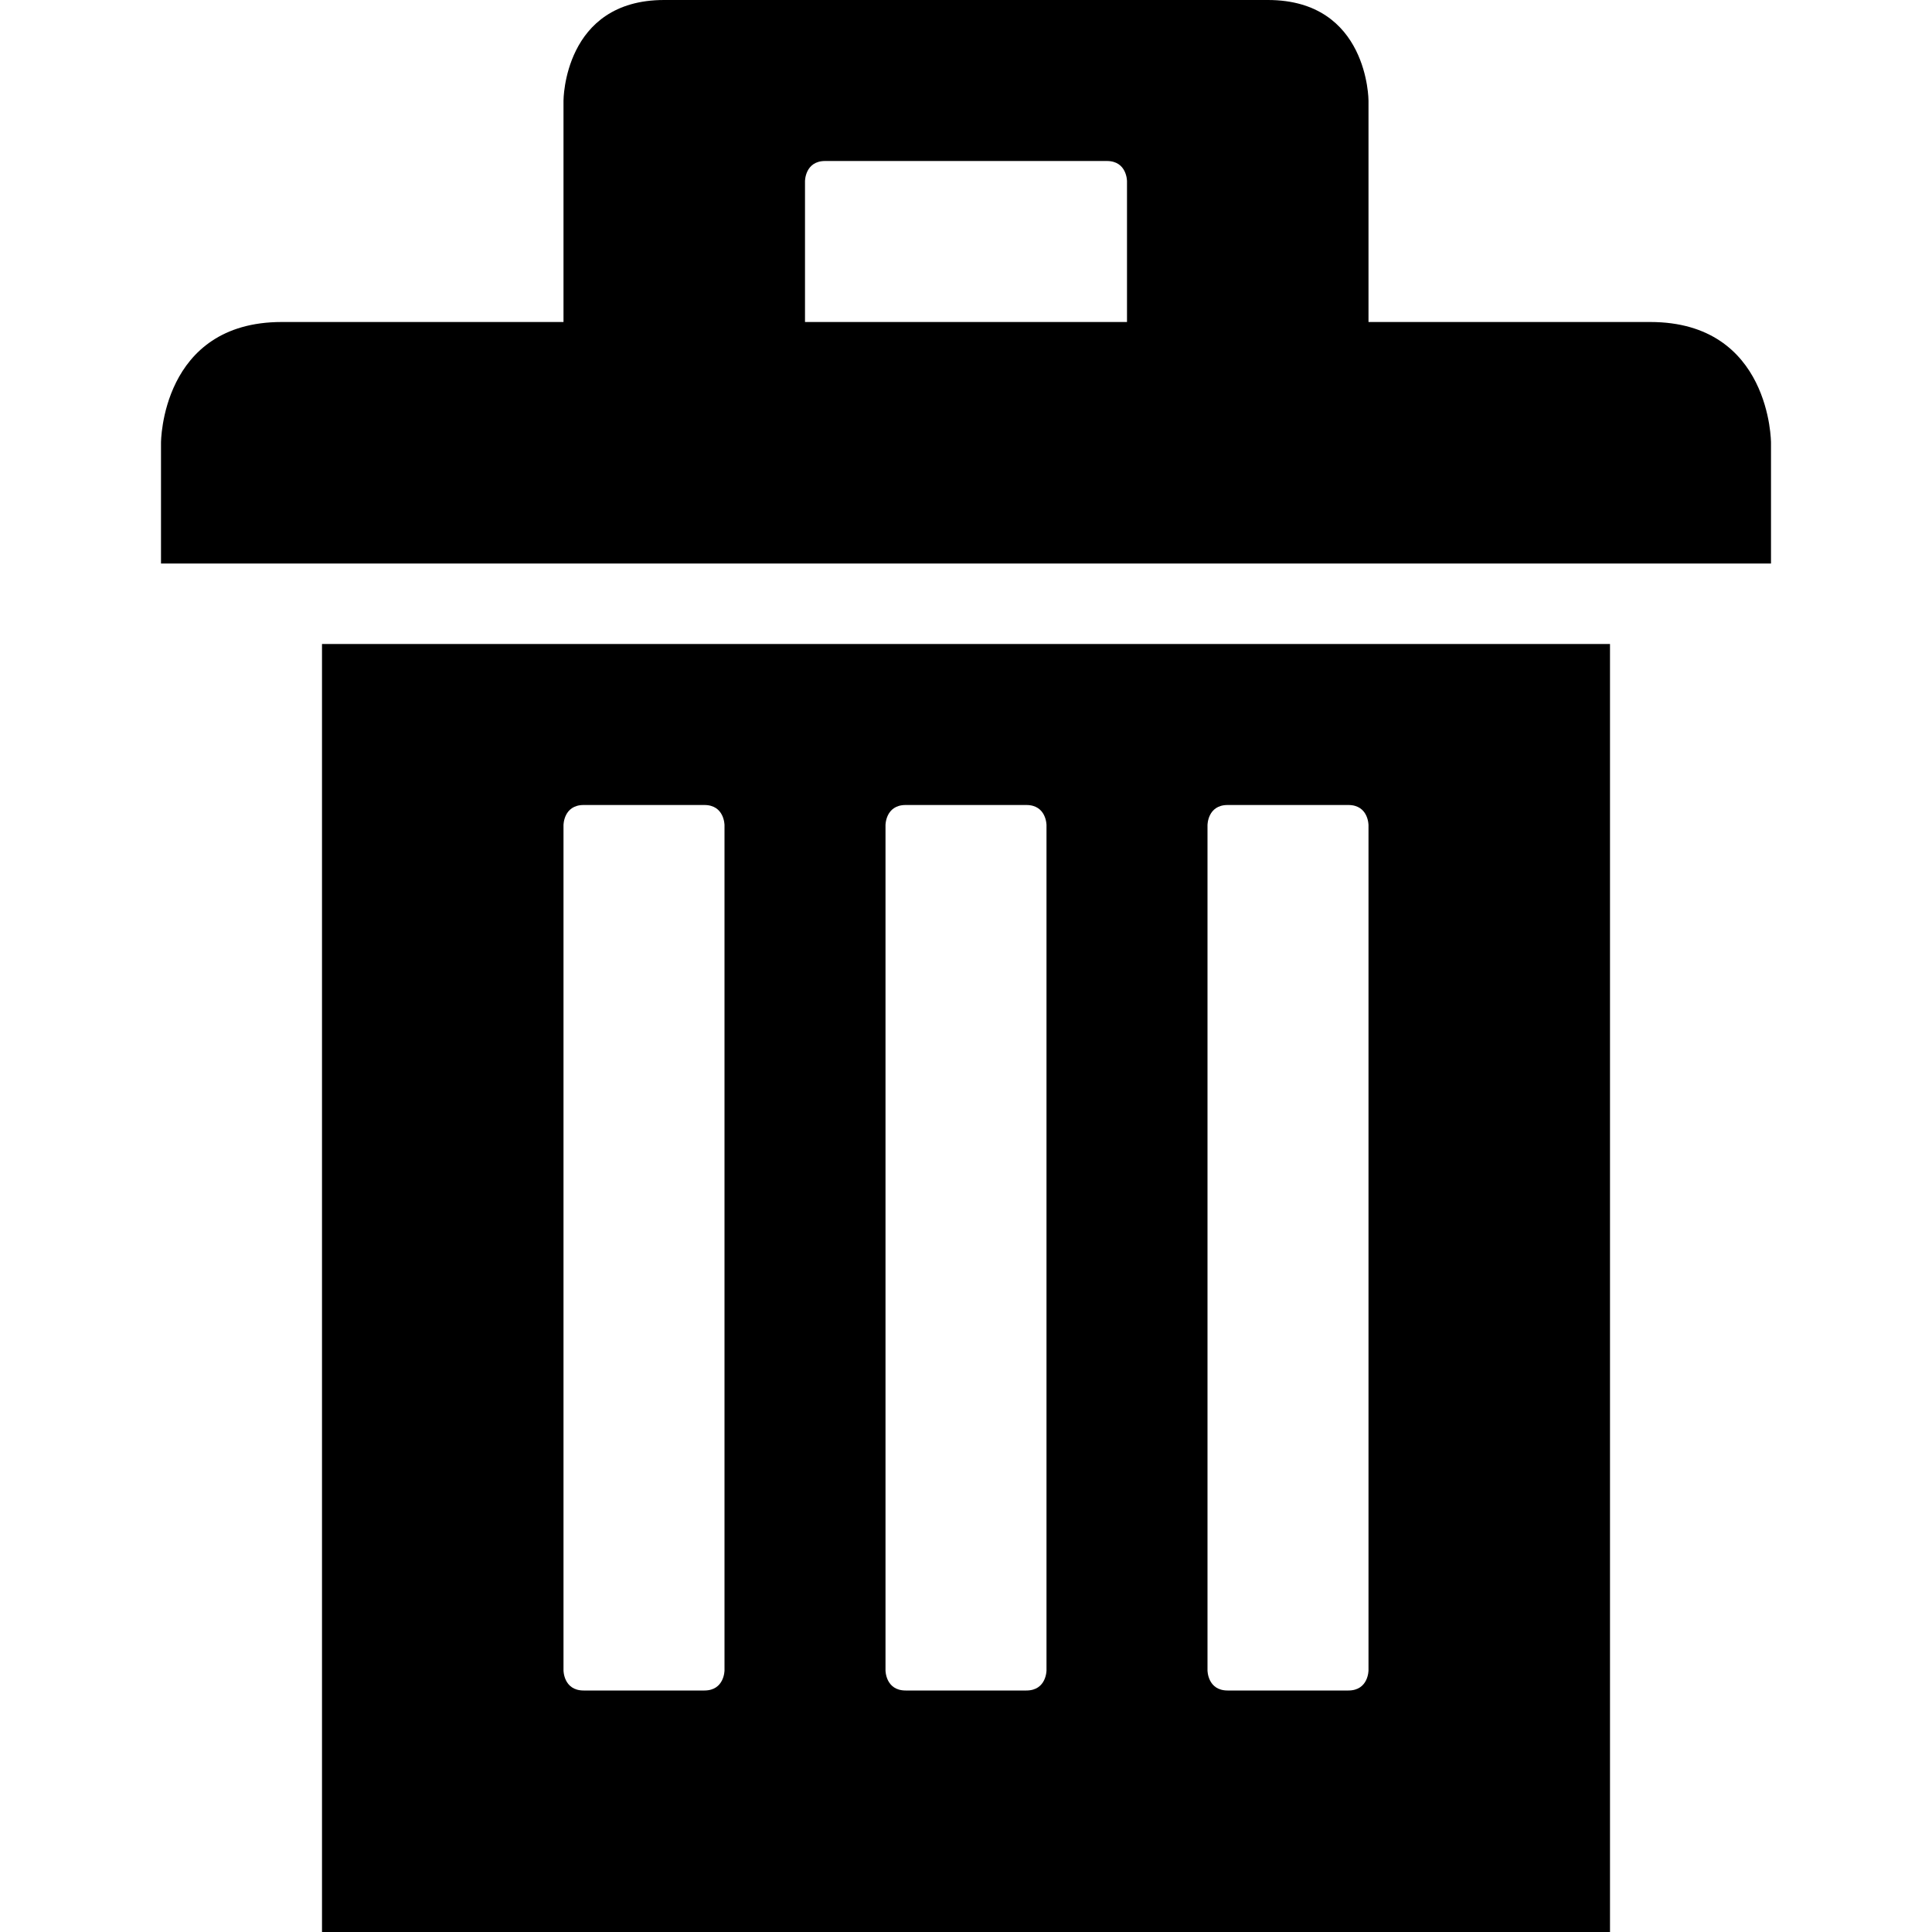
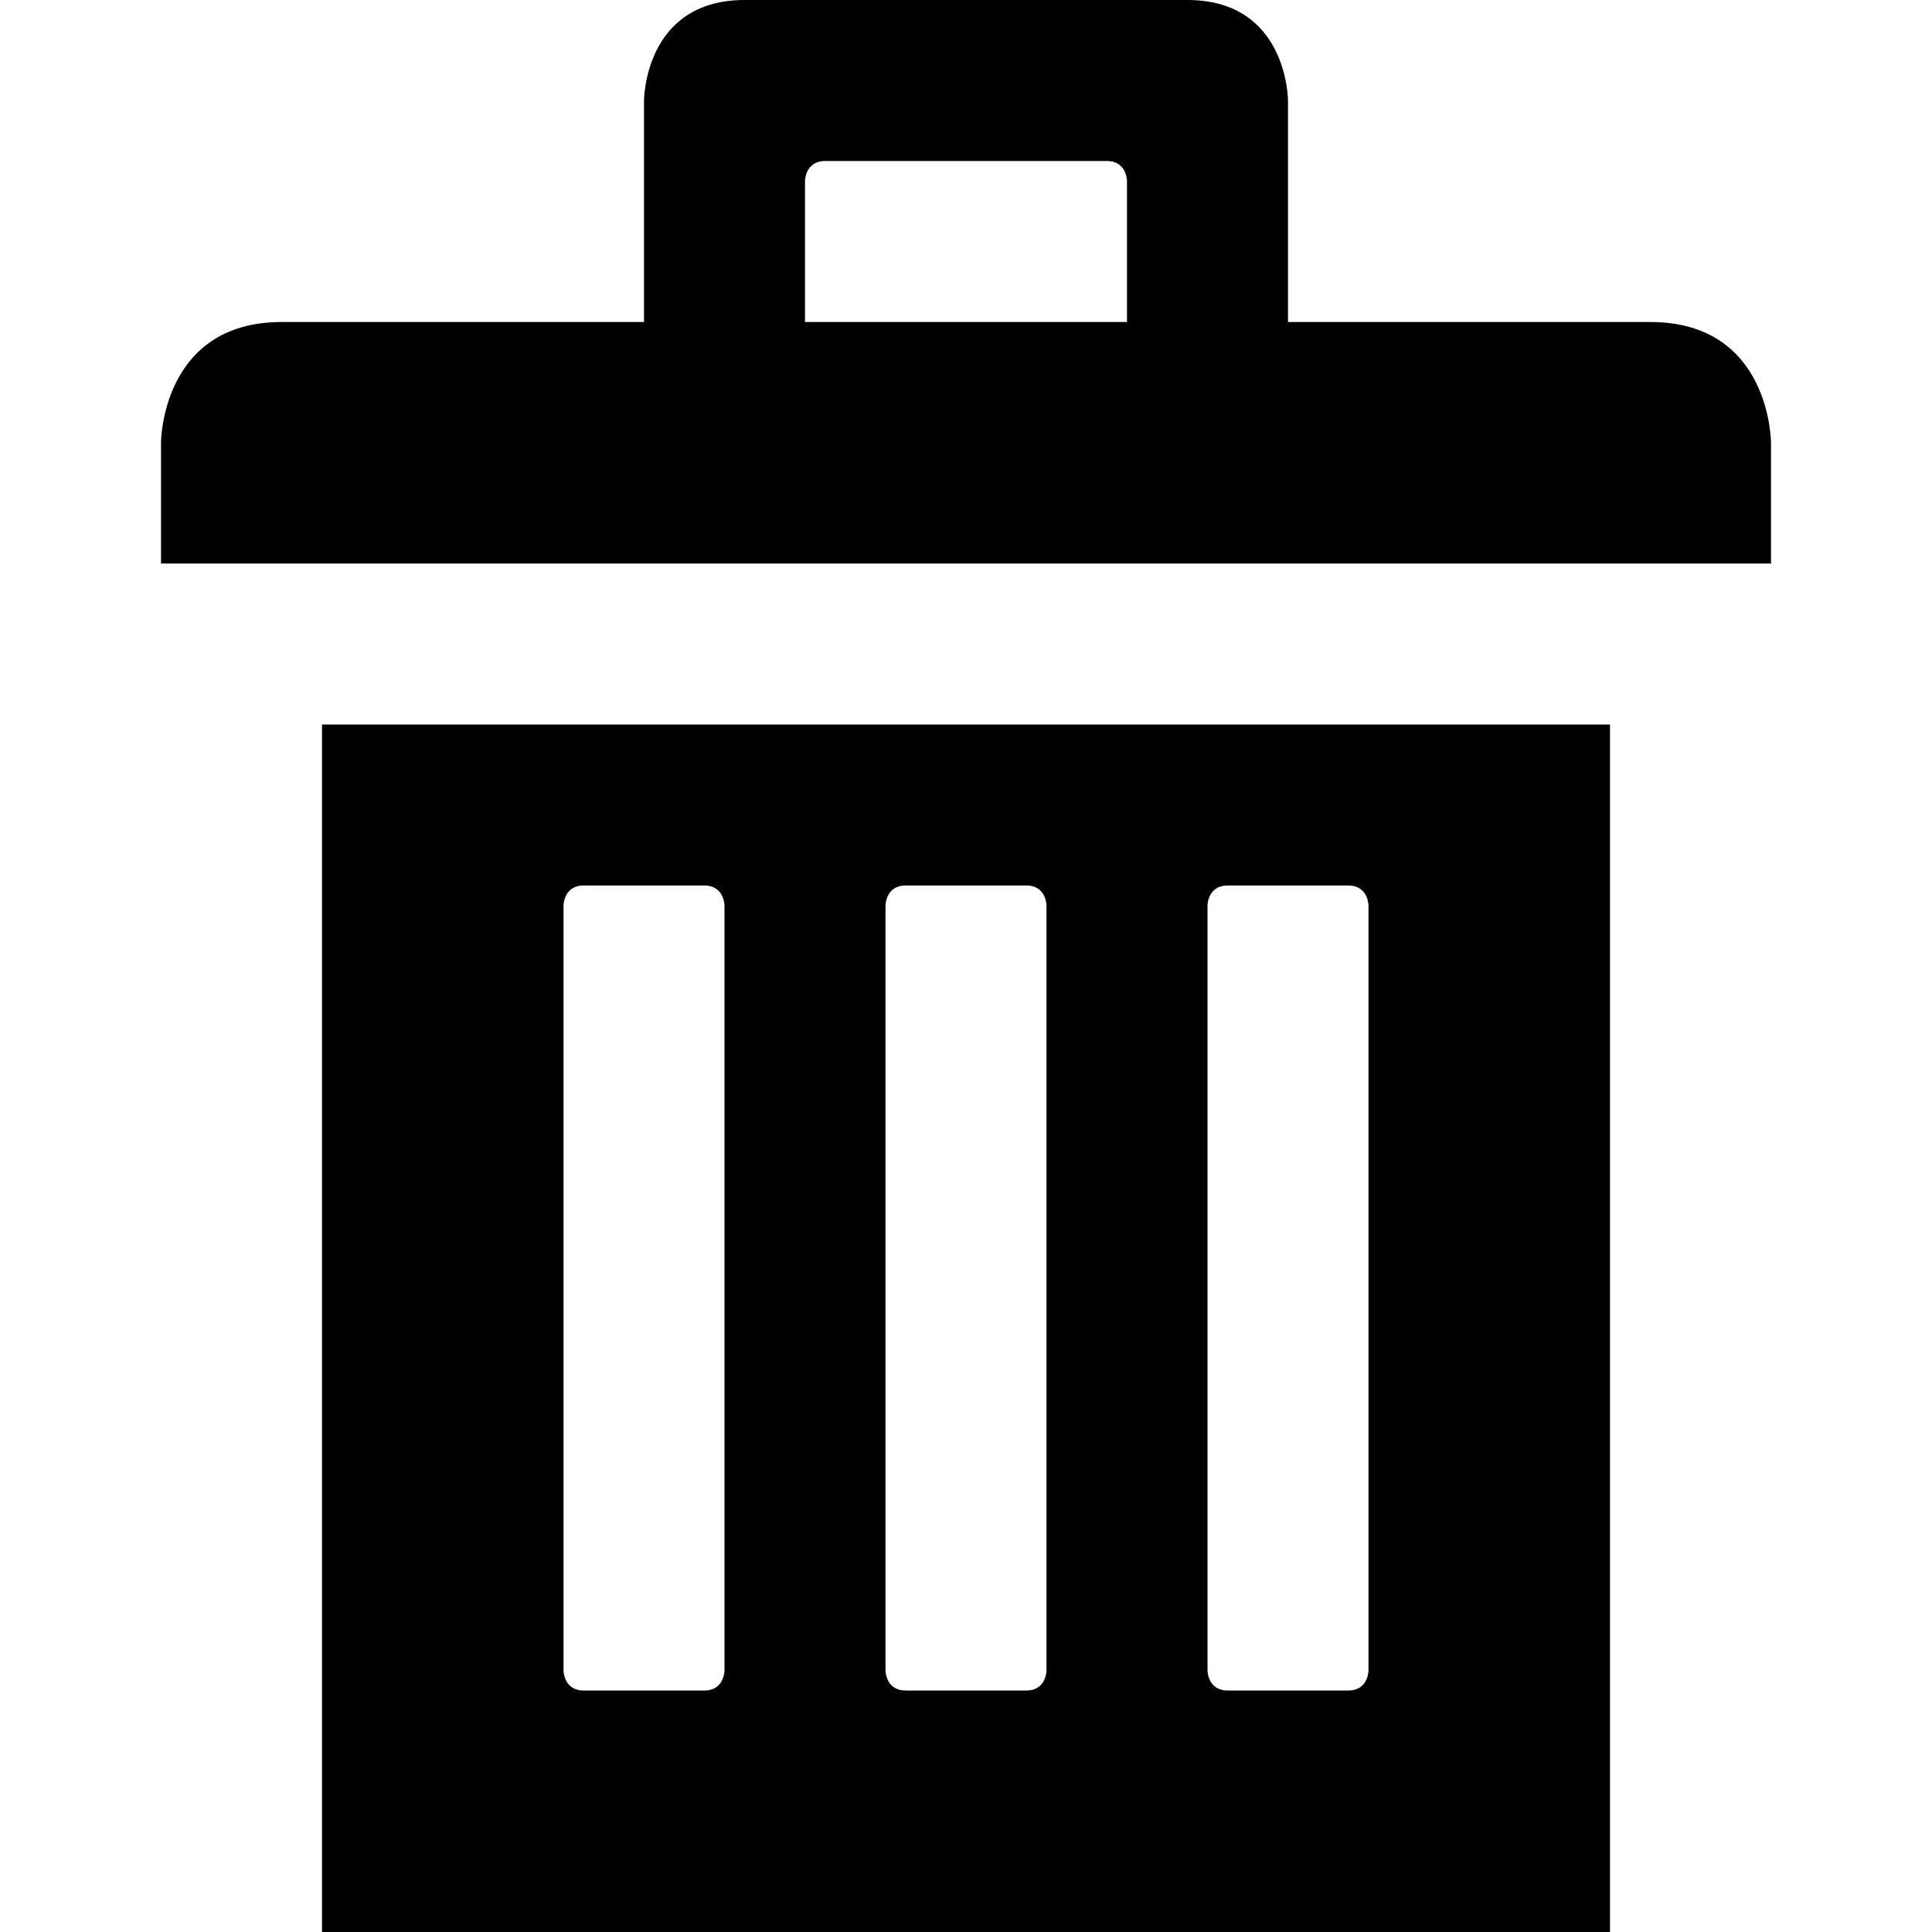
<svg xmlns="http://www.w3.org/2000/svg" version="1.1" id="Layer_1" x="0px" y="0px" width="1152px" height="1152px" viewBox="0 0 1152 1152" enable-background="new 0 0 1152 1152" xml:space="preserve">
-   <path d="M192,384v768h768V384H192z M432,996c0,0,0,12-12,12s-59.999,0-72,0s-12-12-12-12V492c0,0,0-12,12-12s60,0,72,0s12,12,12,12  V996z M624,996c0,0,0,12-12,12s-60,0-72,0s-12-12-12-12V492c0,0,0-12,12-12s60,0,72,0s12,12,12,12V996z M816,996c0,0,0,12-12,12  s-60,0-72,0s-12-12-12-12V492c0,0,0-12,12-12s60,0,72,0s12,12,12,12V996z" />
-   <path d="M984,192c-96,0-168,0-168,0V60c0,0,0-60-60-60c-96,0-264,0-360,0c-60,0-60,60-60,60v132c0,0-72,0-168,0c-72,0-72,72-72,72  v72h960v-72C1056,264,1056,192,984,192z M672,192H480v-84c0,0,0-12,12-12c24,0,144,0,168,0c12,0,12,12,12,12V192z" />
+   <path d="M192,432v720h768V432H192z M432,996c0,0,0,12-12,12s-60,0-72,0s-12-12-12-12V540c0,0,0-12,12-12s60,0,72,0s12,12,12,12V996z   M624,996c0,0,0,12-12,12s-60,0-72,0s-12-12-12-12V540c0,0,0-12,12-12s60,0,72,0s12,12,12,12V996z M816,996c0,0,0,12-12,12  s-60,0-72,0s-12-12-12-12V540c0,0,0-12,12-12s60,0,72,0s12,12,12,12V996z" />
+   <path d="M984,192c-96,0-216,0-216,0V60c0,0,0-60-60-60c-96,0-168,0-264,0c-60,0-60,60-60,60v132c0,0-120,0-216,0c-72,0-72,72-72,72  v72h960v-72C1056,264,1056,192,984,192z M672,192H480v-84c0,0,0-12,12-12c24,0,144,0,168,0c12,0,12,12,12,12V192z" />
</svg>
